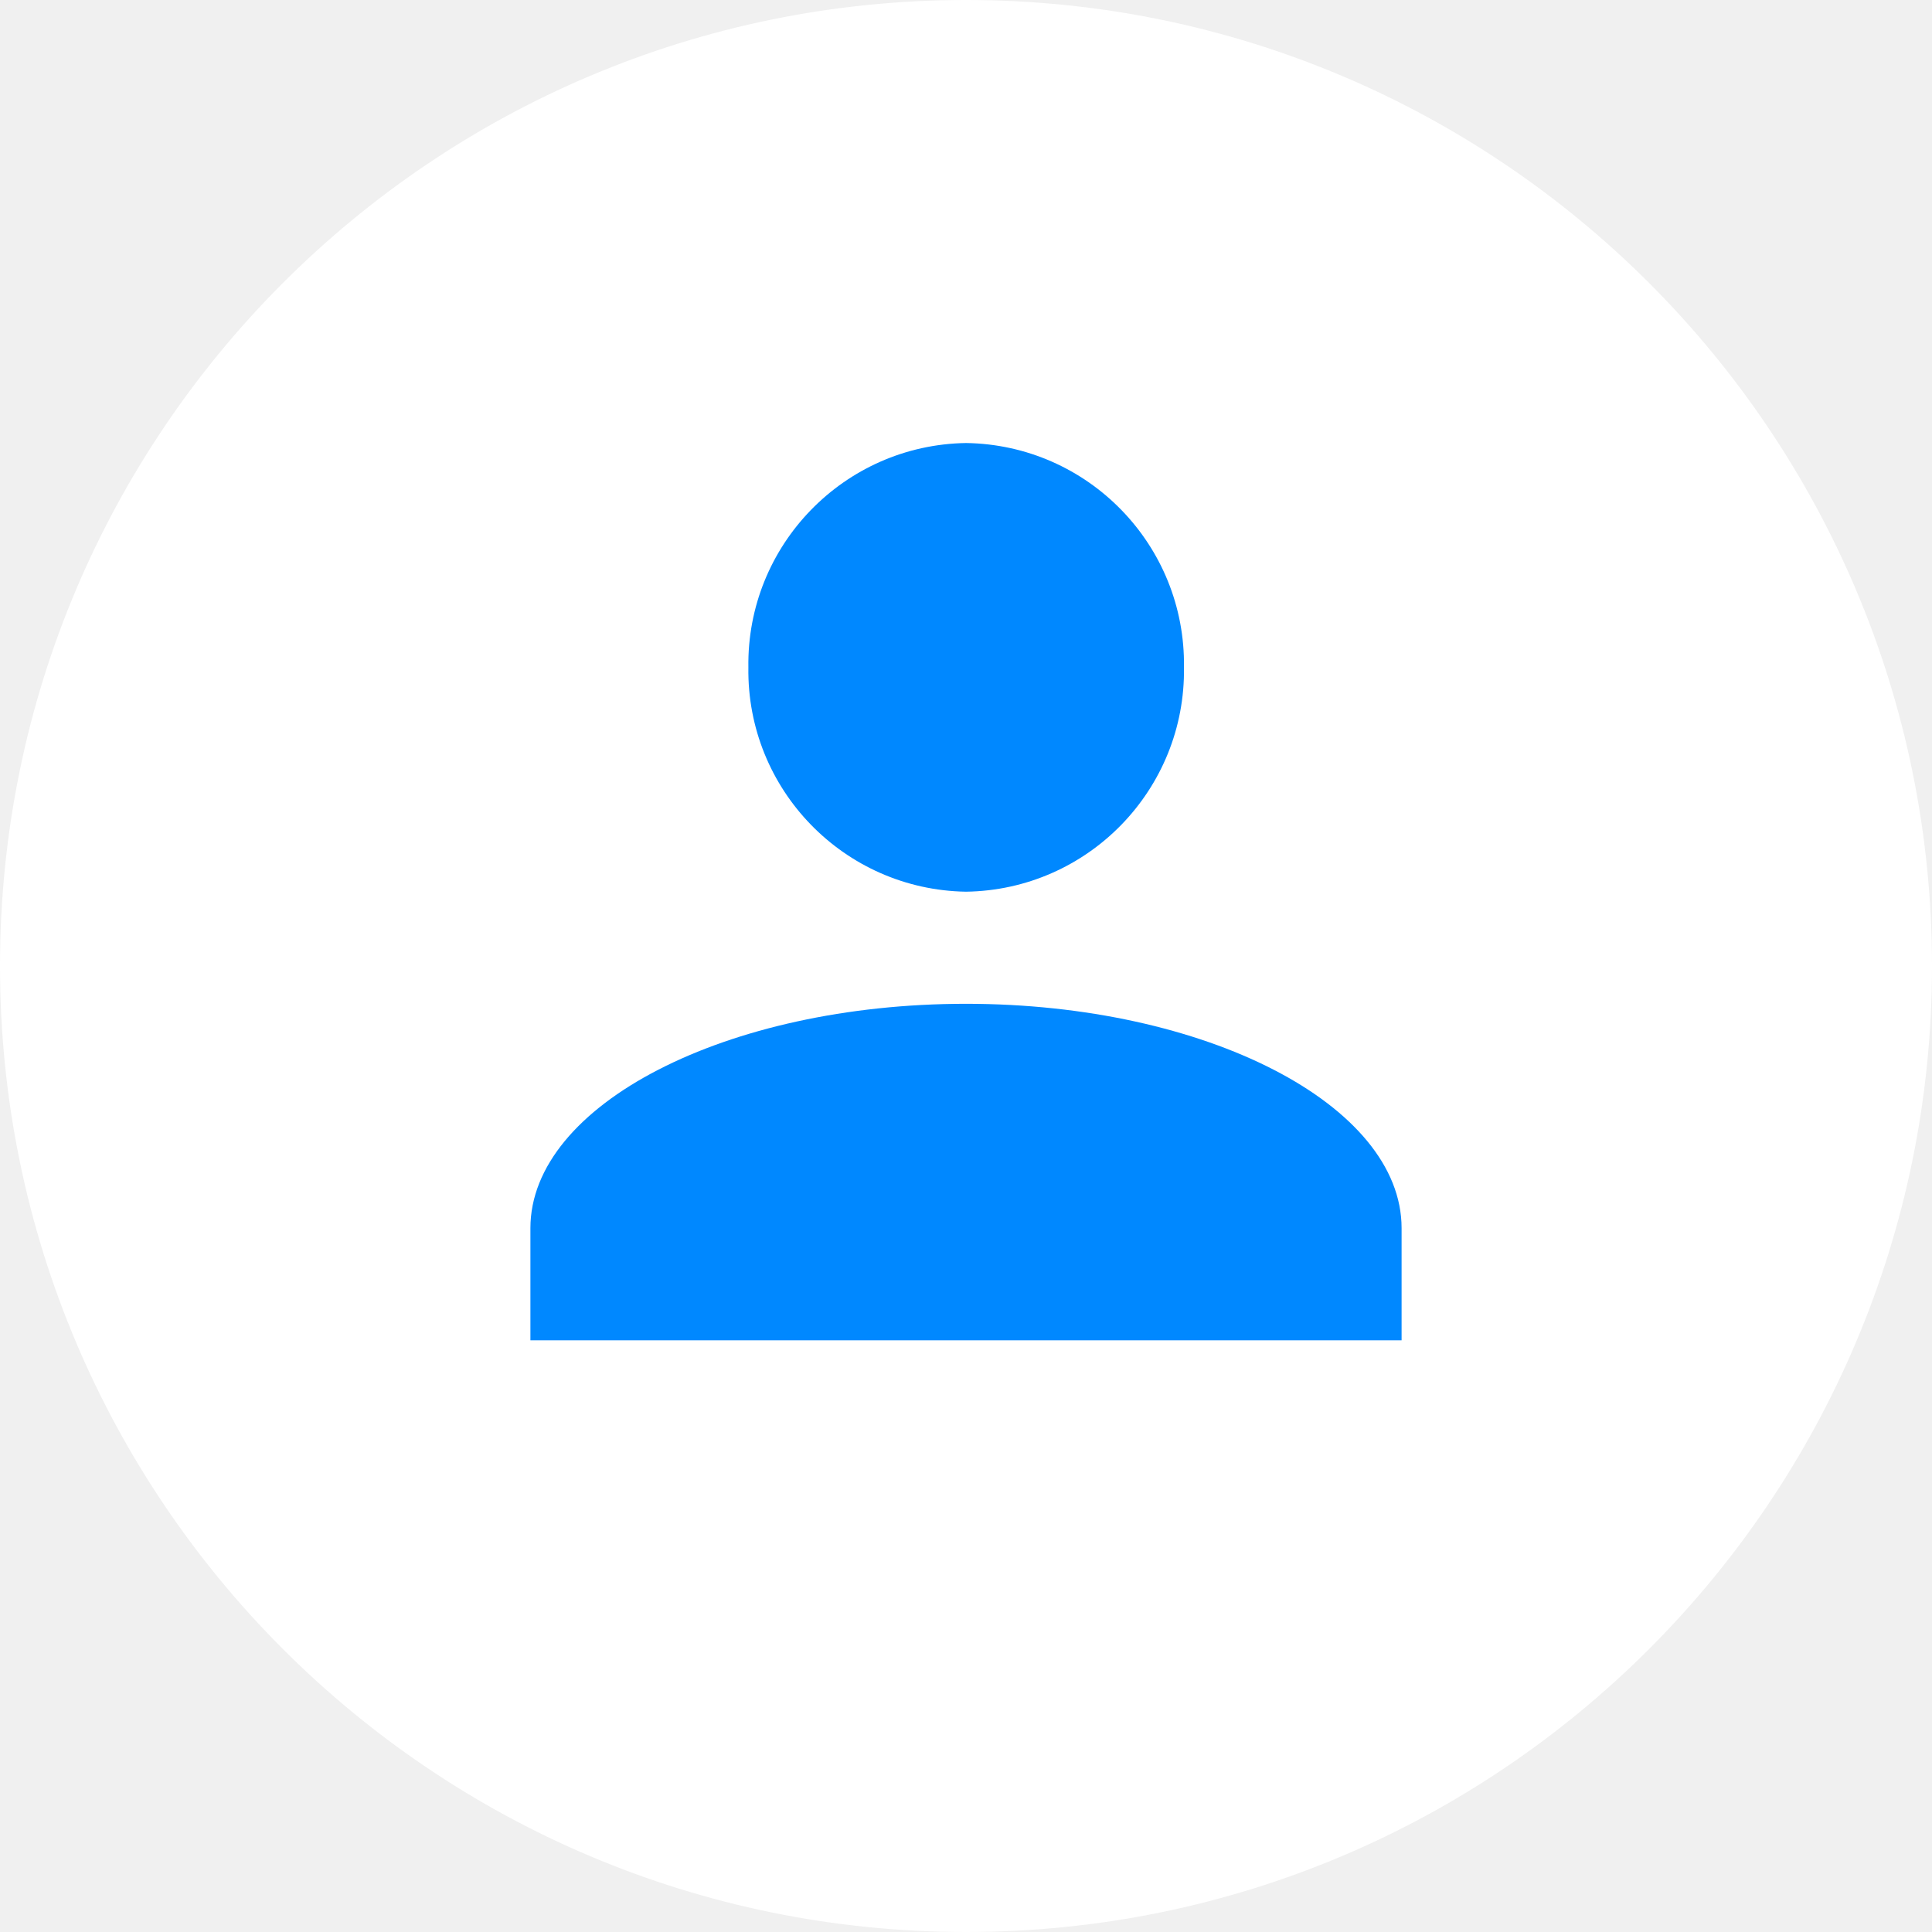
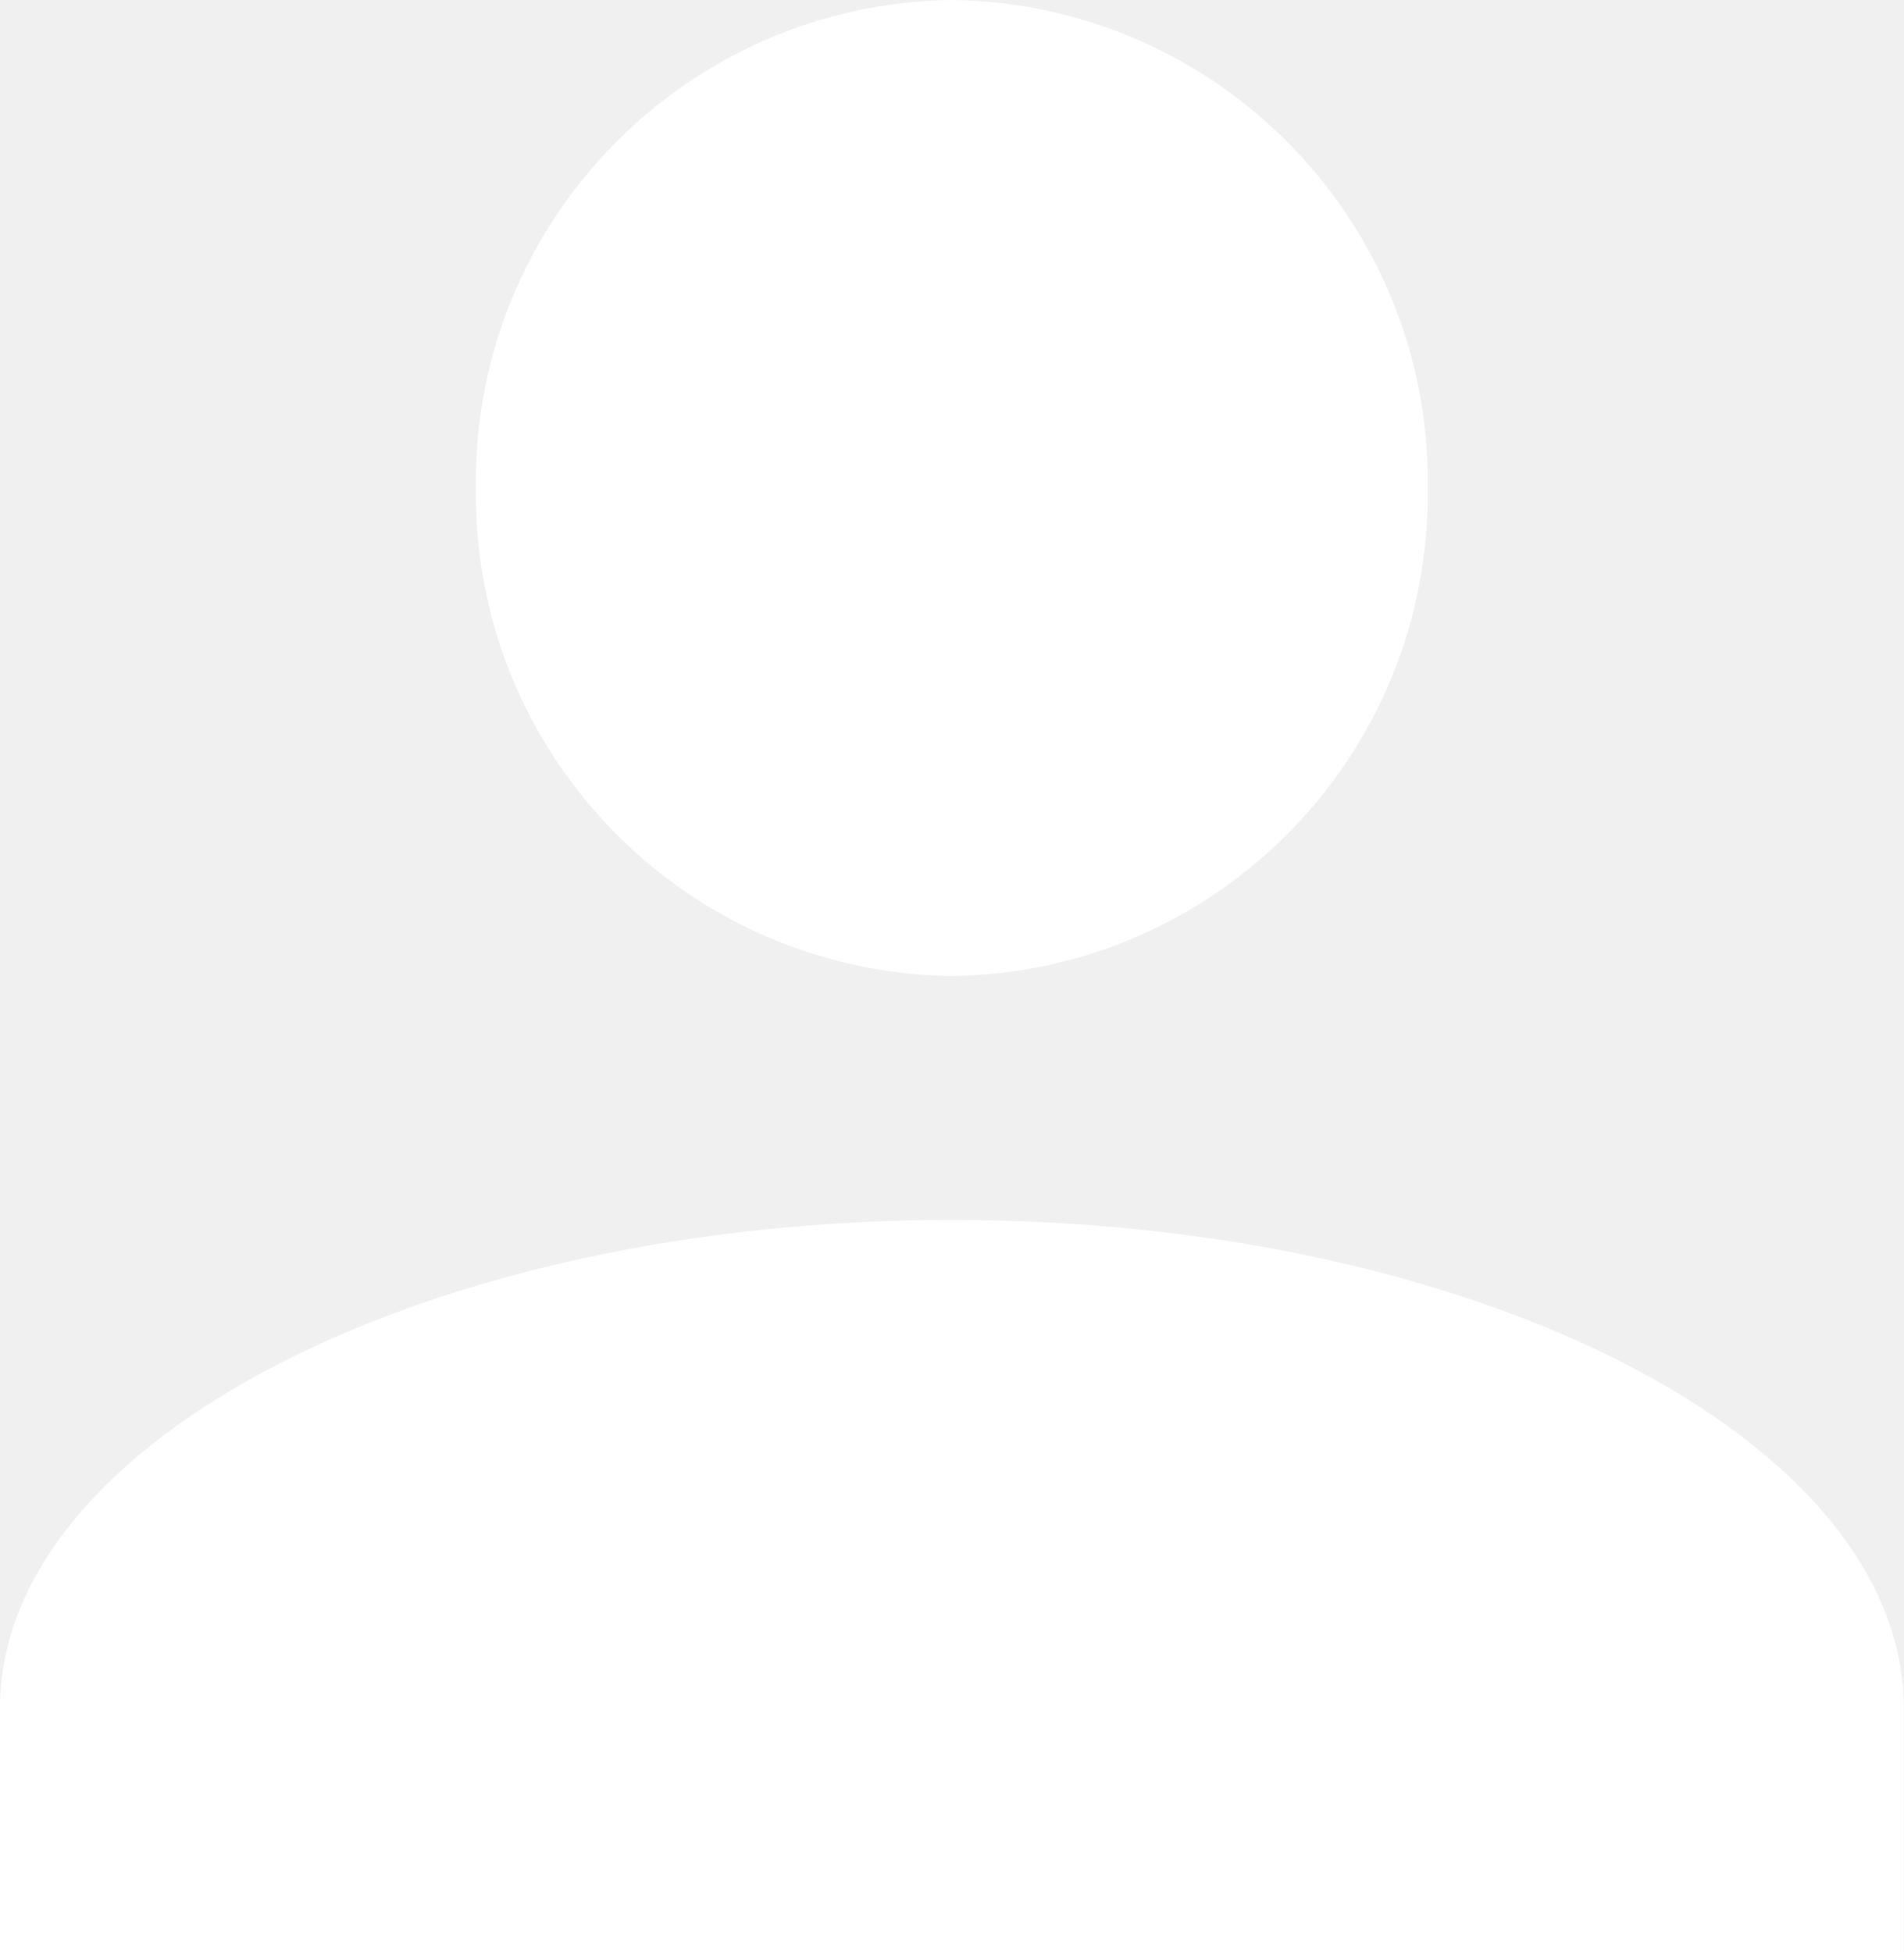
- <svg xmlns="http://www.w3.org/2000/svg" width="39" height="39" viewBox="0 0 39 39">
-   <g id="Profile_Icon" data-name="Profile Icon" transform="translate(-17 -297)">
-     <circle id="Ellipse_209" data-name="Ellipse 209" cx="19.5" cy="19.5" r="19.5" transform="translate(17 297)" fill="#fff" />
-     <path id="Profile_Icon-2" data-name="Profile Icon" d="M0,18.113V15.849c0-2.491,3.957-4.529,8.793-4.529s8.793,2.038,8.793,4.529v2.264ZM4.4,4.529A4.464,4.464,0,0,1,8.793,0a4.464,4.464,0,0,1,4.4,4.529,4.464,4.464,0,0,1-4.4,4.528A4.464,4.464,0,0,1,4.4,4.529Z" transform="translate(27.707 305.943)" fill="#08f" />
-   </g>
+ <svg xmlns="http://www.w3.org/2000/svg" width="20.587" height="21.113" viewBox="0 0 20.587 21.113">
+   <path id="Profile_Icon" data-name="Profile Icon" d="M0,21.113V18.474c0-2.9,4.632-5.279,10.293-5.279s10.293,2.375,10.293,5.279v2.639ZM5.146,5.279A5.214,5.214,0,0,1,10.293,0a5.214,5.214,0,0,1,5.146,5.279,5.214,5.214,0,0,1-5.146,5.278A5.214,5.214,0,0,1,5.146,5.279Z" fill="#fff" />
</svg>
